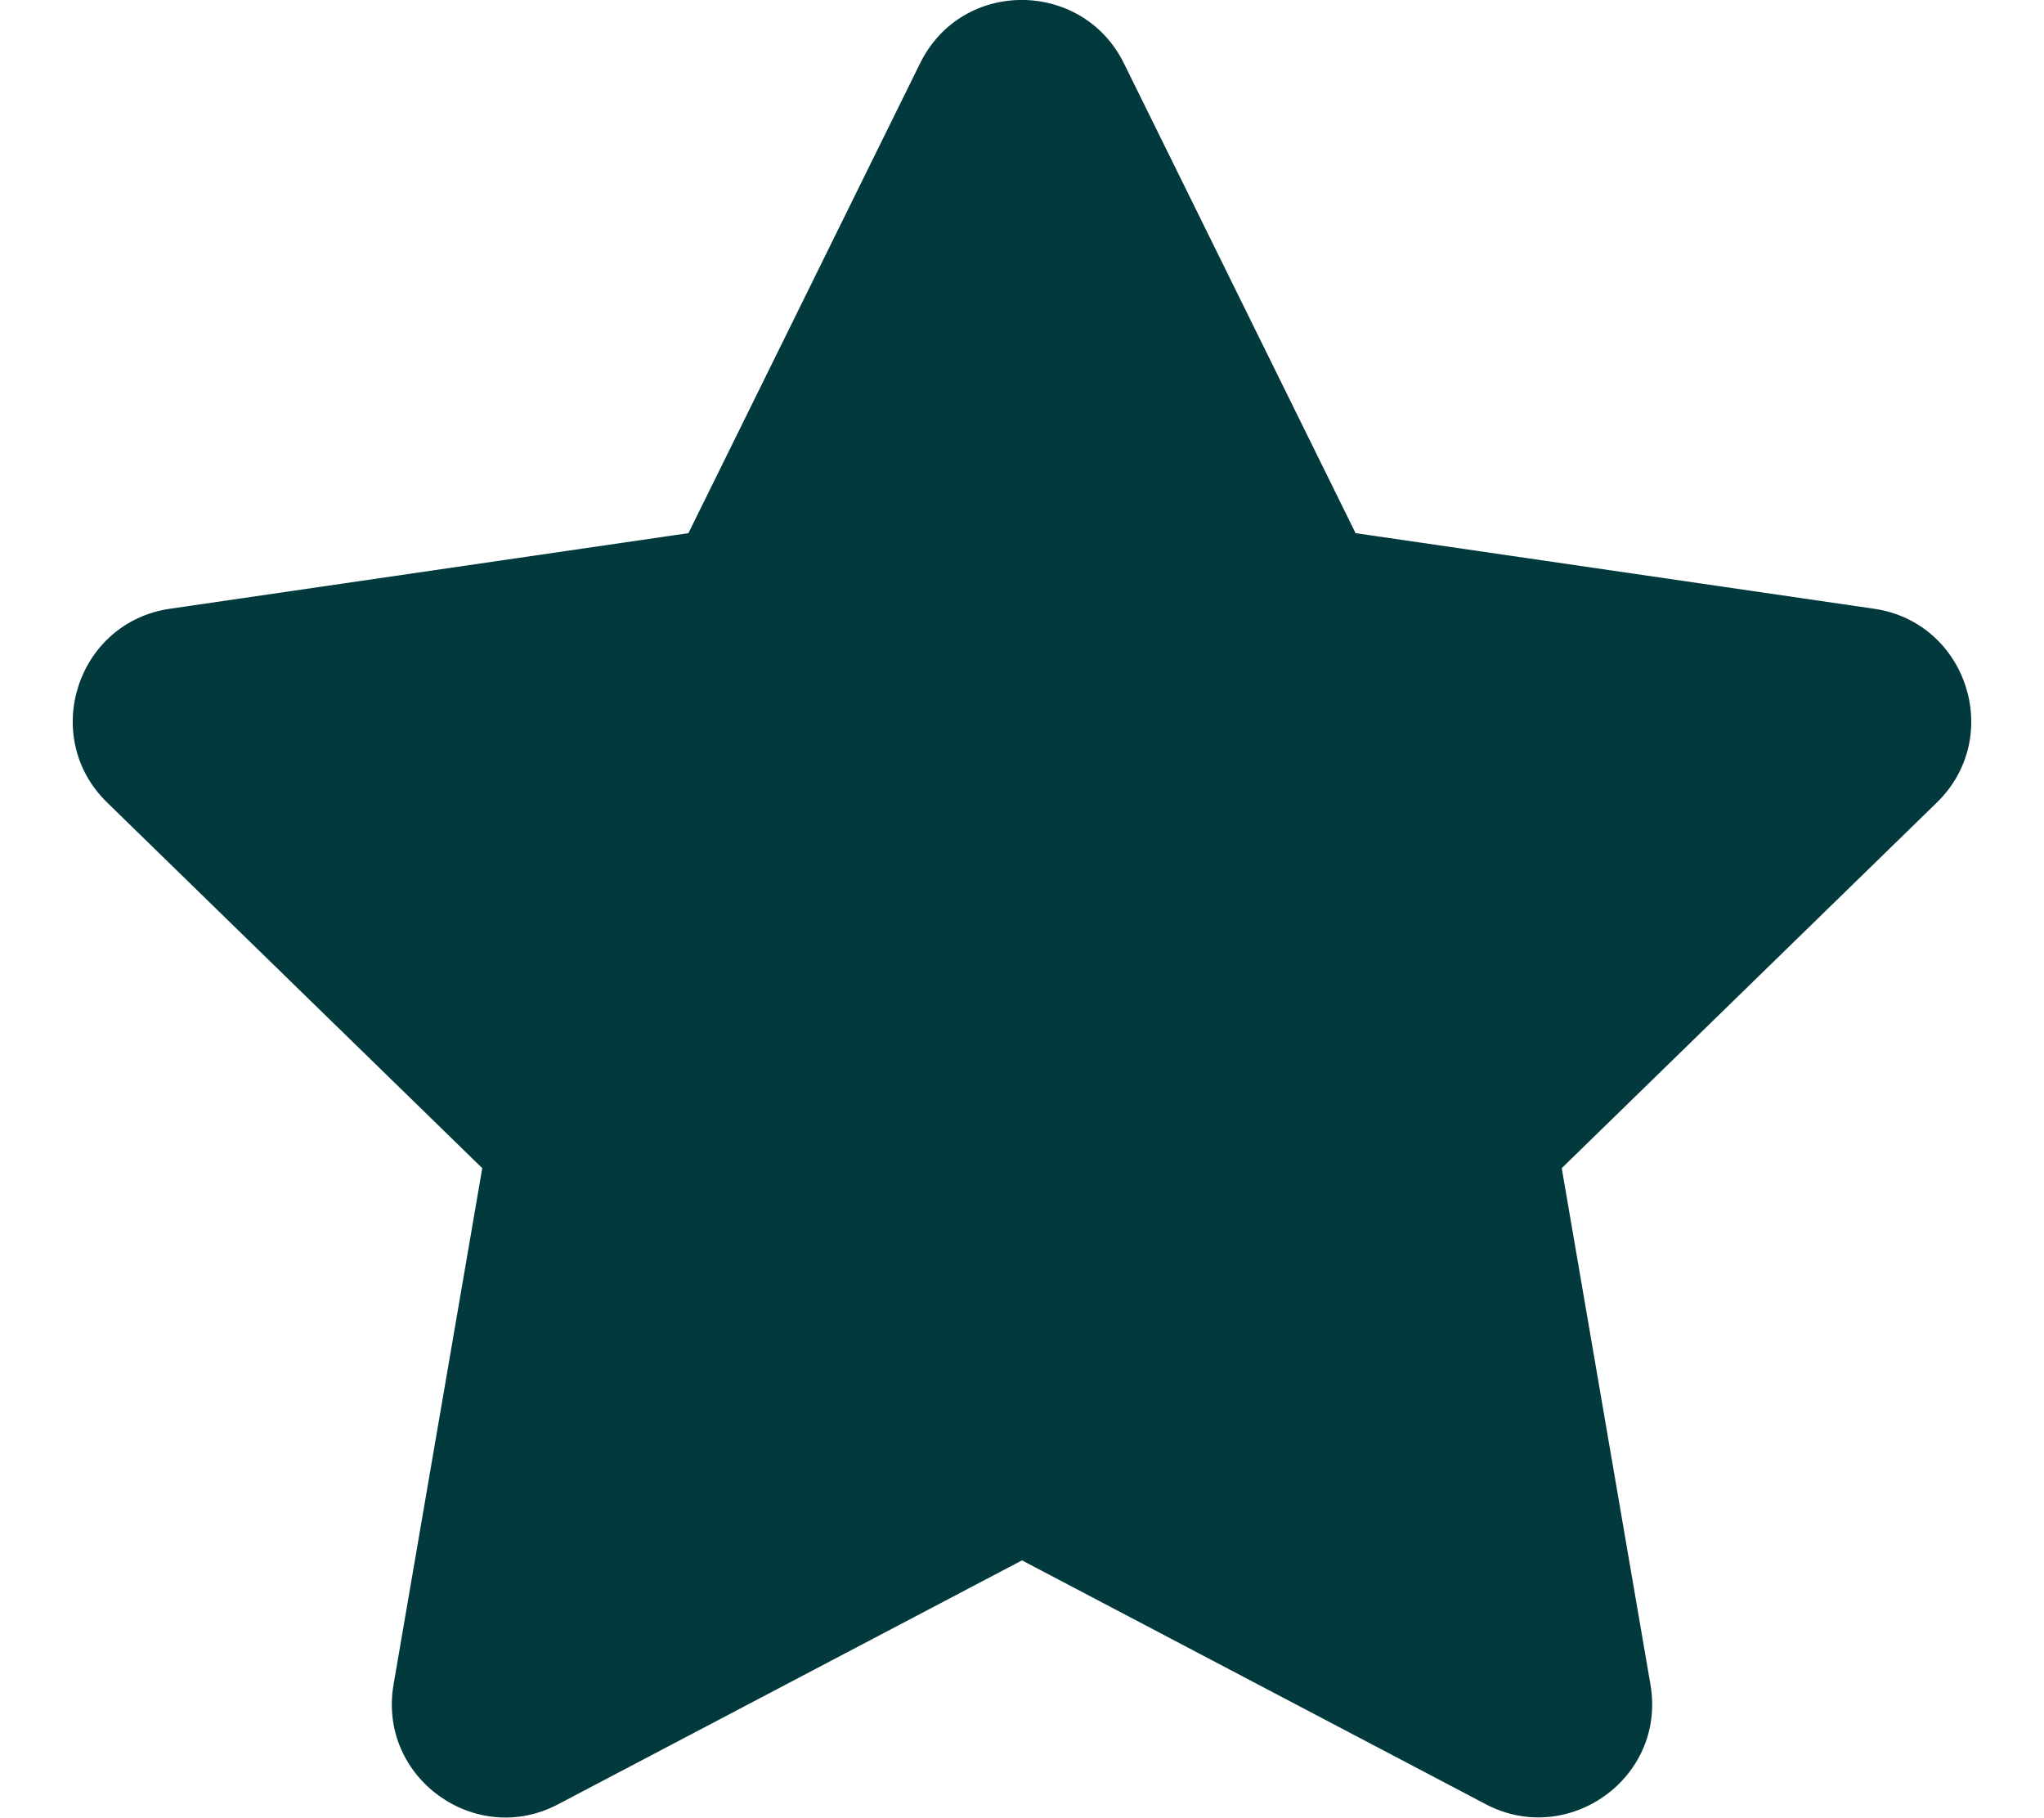
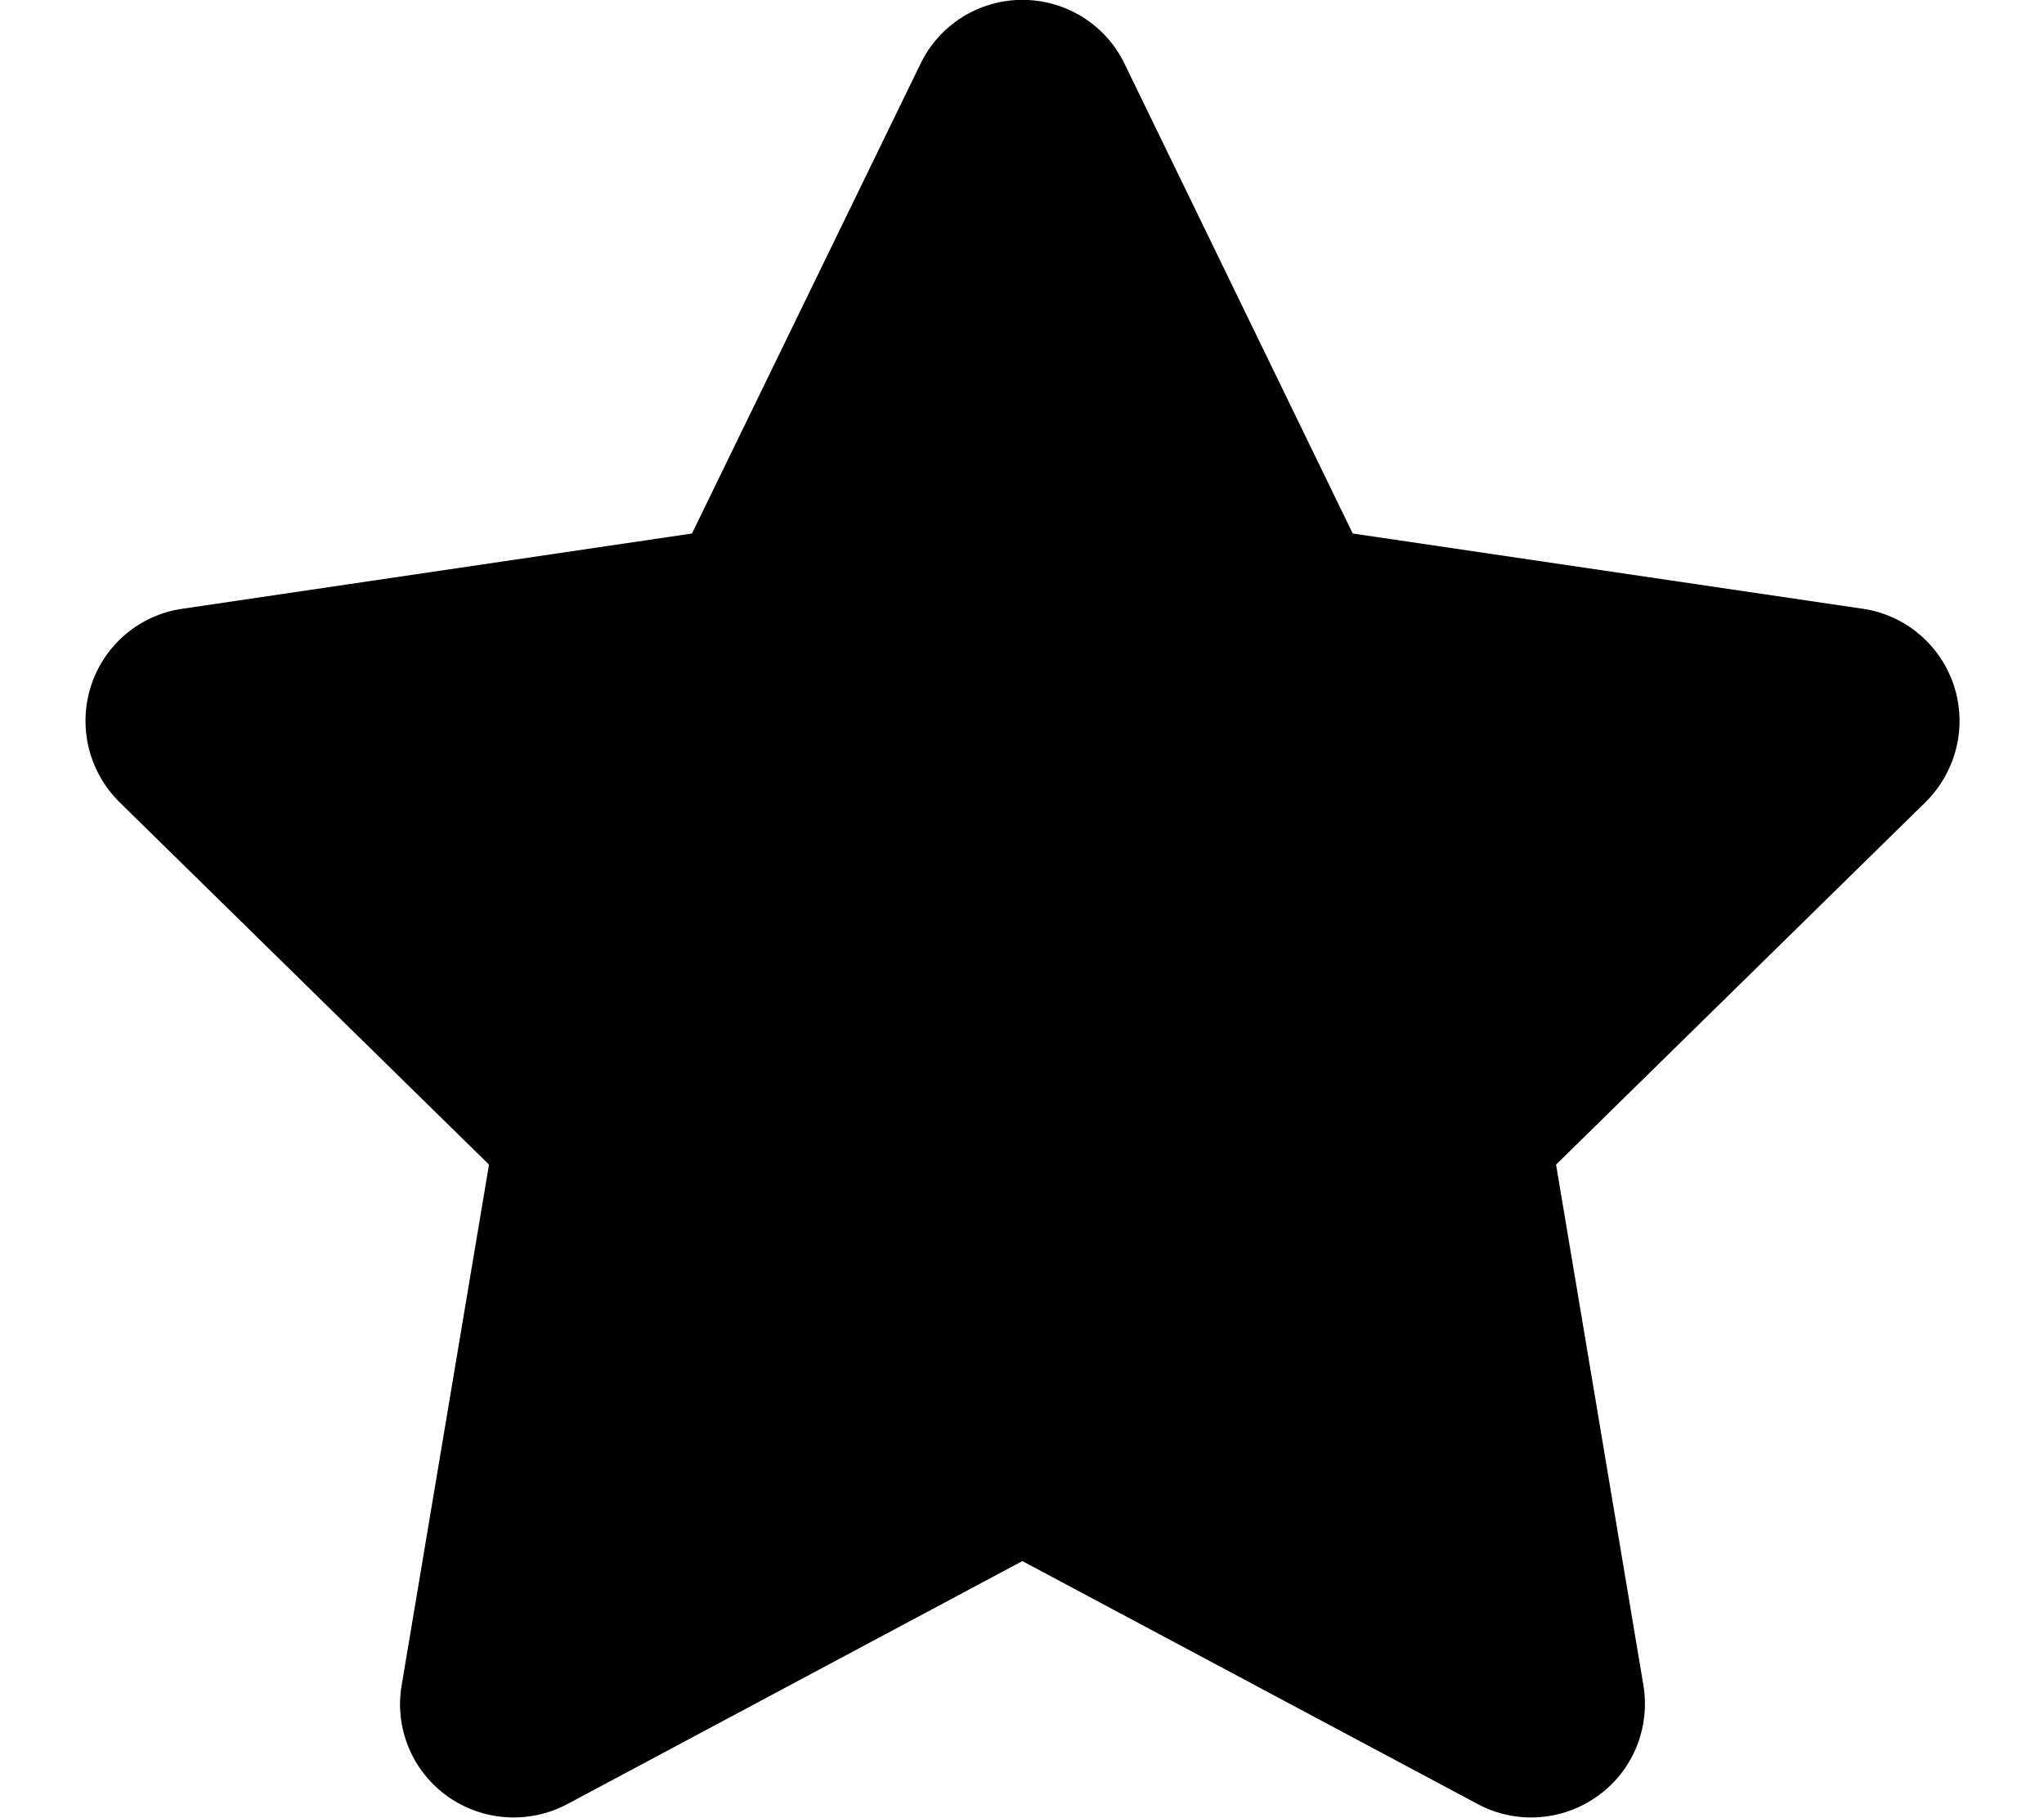
- <svg xmlns="http://www.w3.org/2000/svg" aria-hidden="true" focusable="false" data-prefix="fas" data-icon="star" class="svg-inline--fa fa-star fa-w-18" role="img" viewBox="0 0 576 512">
-   <path fill="#01393c" d="M259.3 17.8L194 150.2 47.9 171.5c-26.2 3.8-36.7 36.1-17.7 54.6l105.7 103-25 145.5c-4.5 26.3 23.2 46 46.4 33.7L288 439.6l130.7 68.7c23.2 12.2 50.9-7.4 46.4-33.7l-25-145.5 105.7-103c19-18.5 8.5-50.8-17.7-54.6L382 150.2 316.7 17.8c-11.7-23.6-45.6-23.9-57.4 0z" />
+ <svg xmlns="http://www.w3.org/2000/svg" viewBox="0 0 576 512">
+   <path d="M381.2 150.3L524.9 171.5C536.8 173.2 546.8 181.6 550.6 193.1C554.4 204.7 551.3 217.3 542.7 225.9L438.5 328.1L463.1 474.7C465.1 486.7 460.2 498.9 450.2 506C440.3 513.1 427.2 514 416.5 508.3L288.1 439.8L159.8 508.3C149 514 135.9 513.1 126 506C116.1 498.9 111.1 486.7 113.2 474.7L137.8 328.1L33.58 225.9C24.97 217.3 21.91 204.7 25.69 193.1C29.46 181.6 39.43 173.2 51.42 171.5L195 150.3L259.4 17.97C264.7 6.954 275.9-.039 288.1-.039C300.4-.039 311.6 6.954 316.9 17.97L381.2 150.3z" />
</svg>
